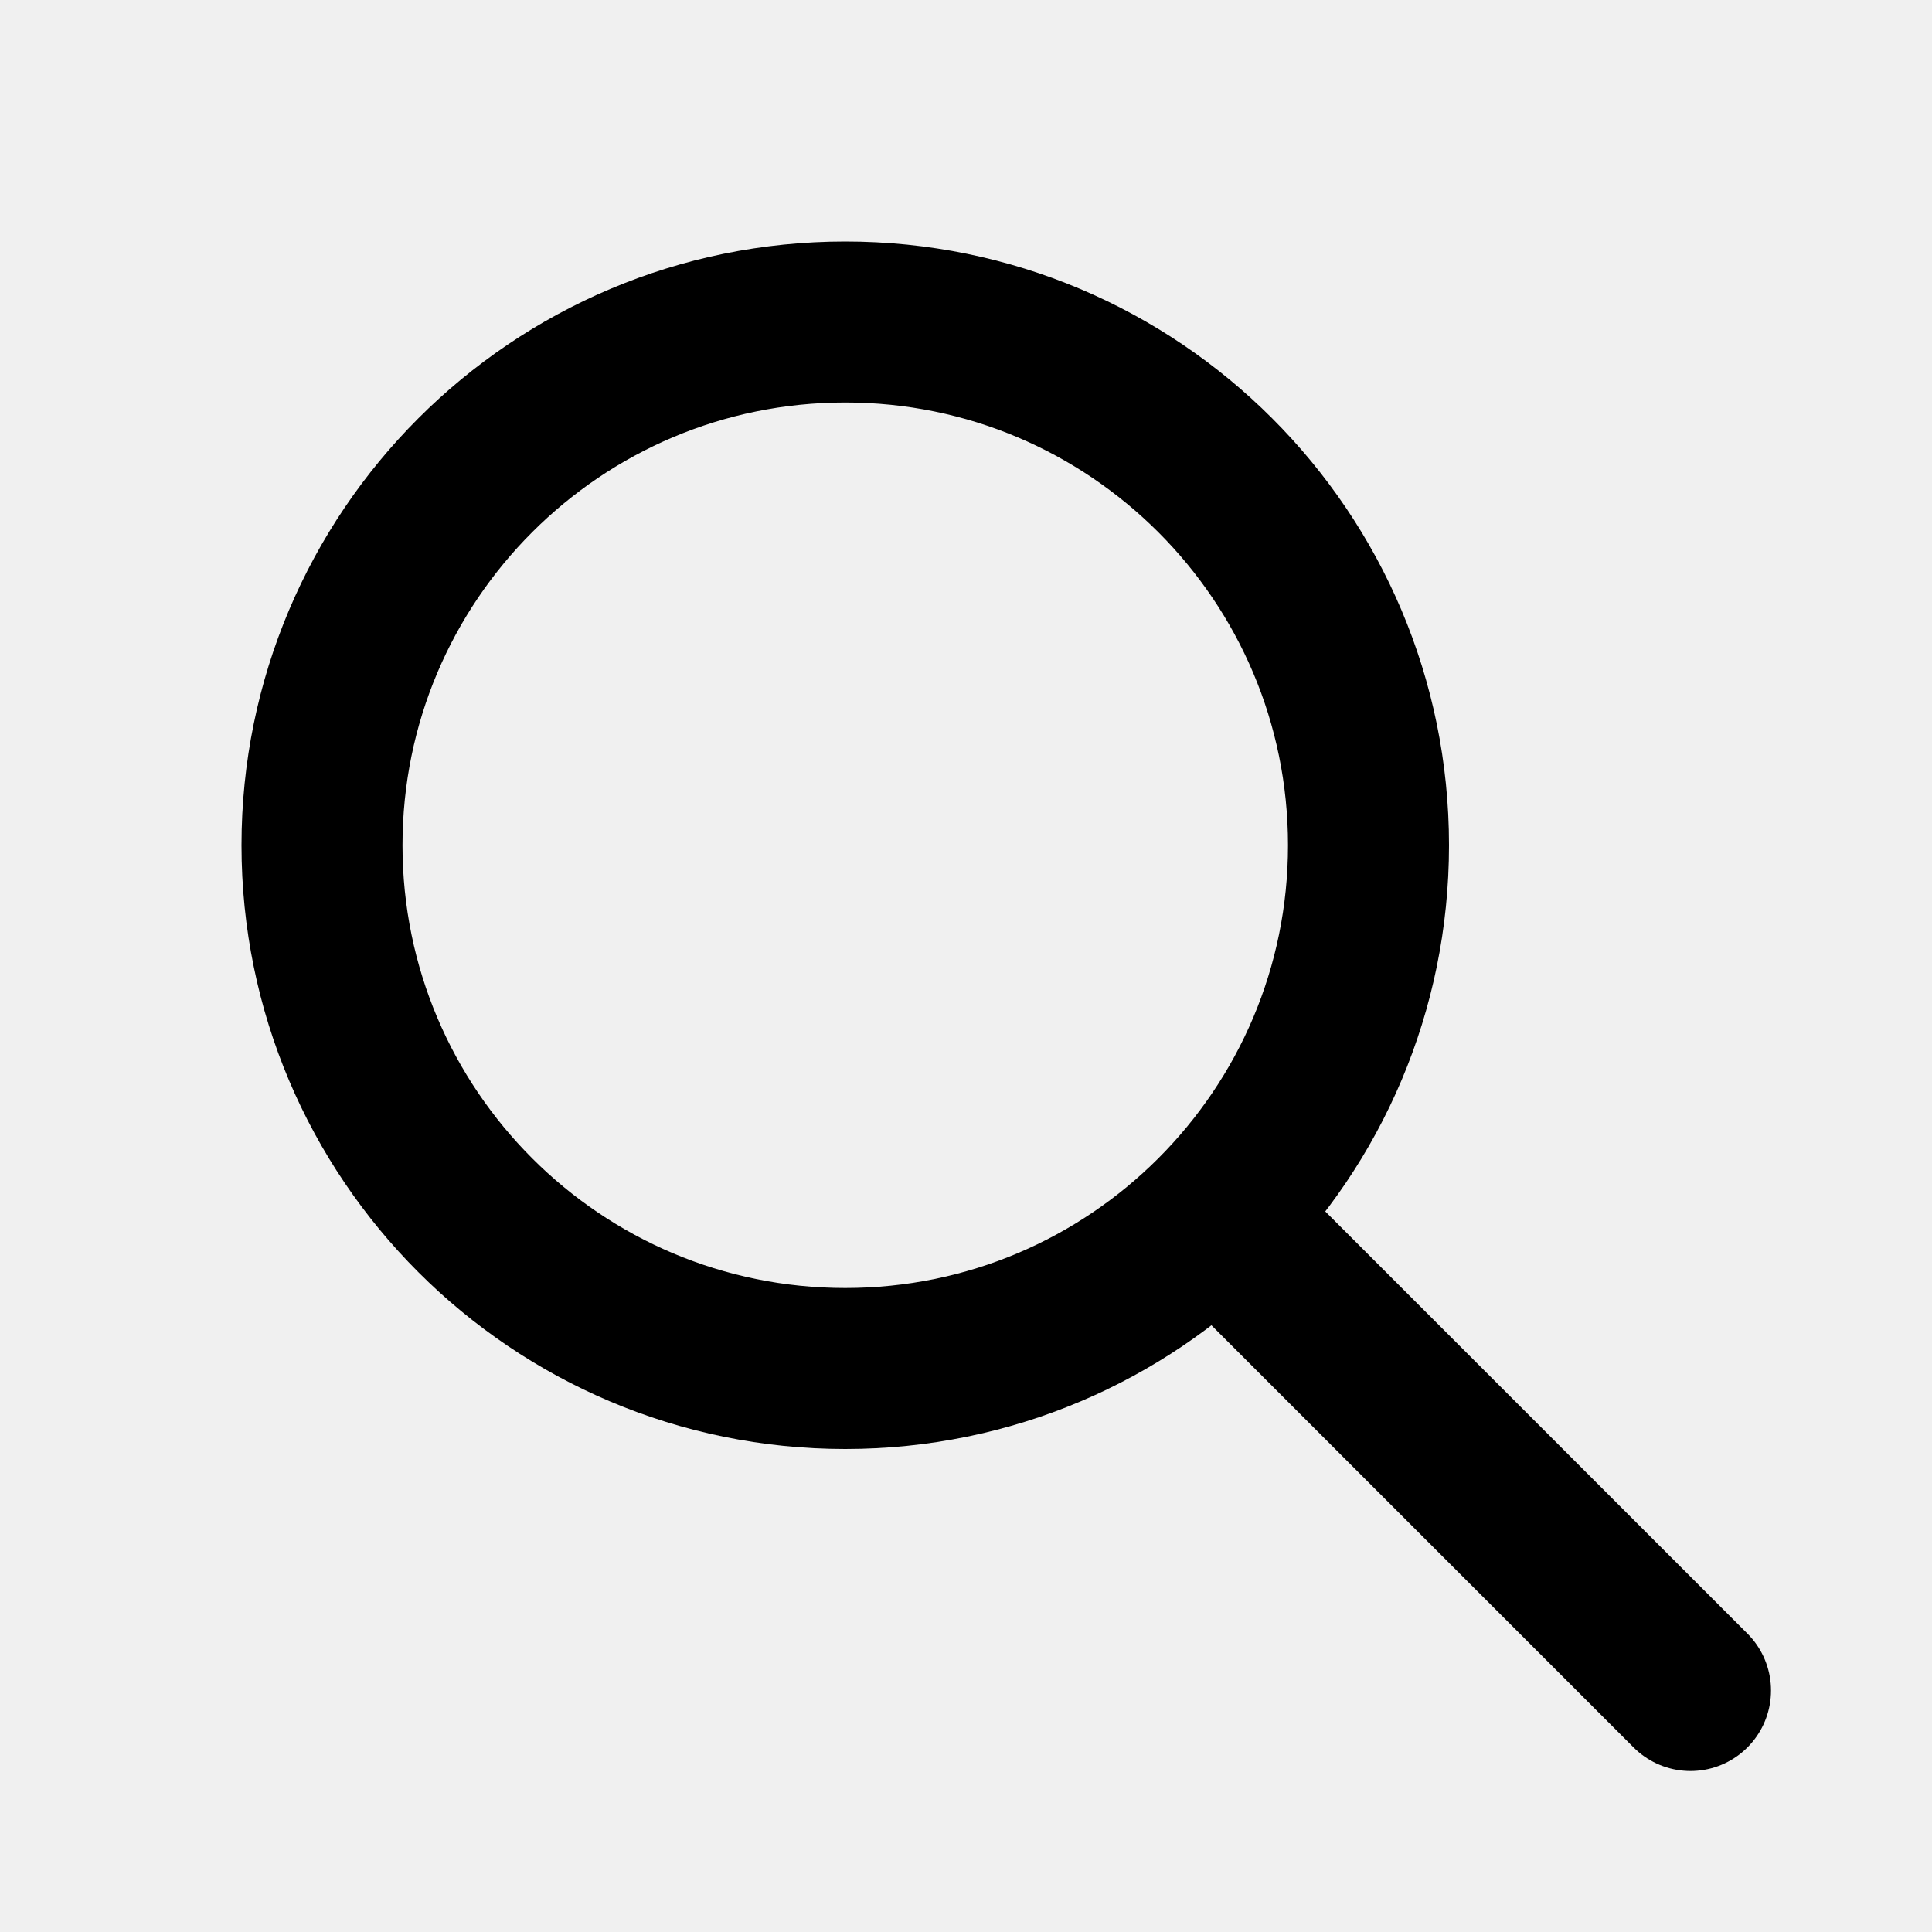
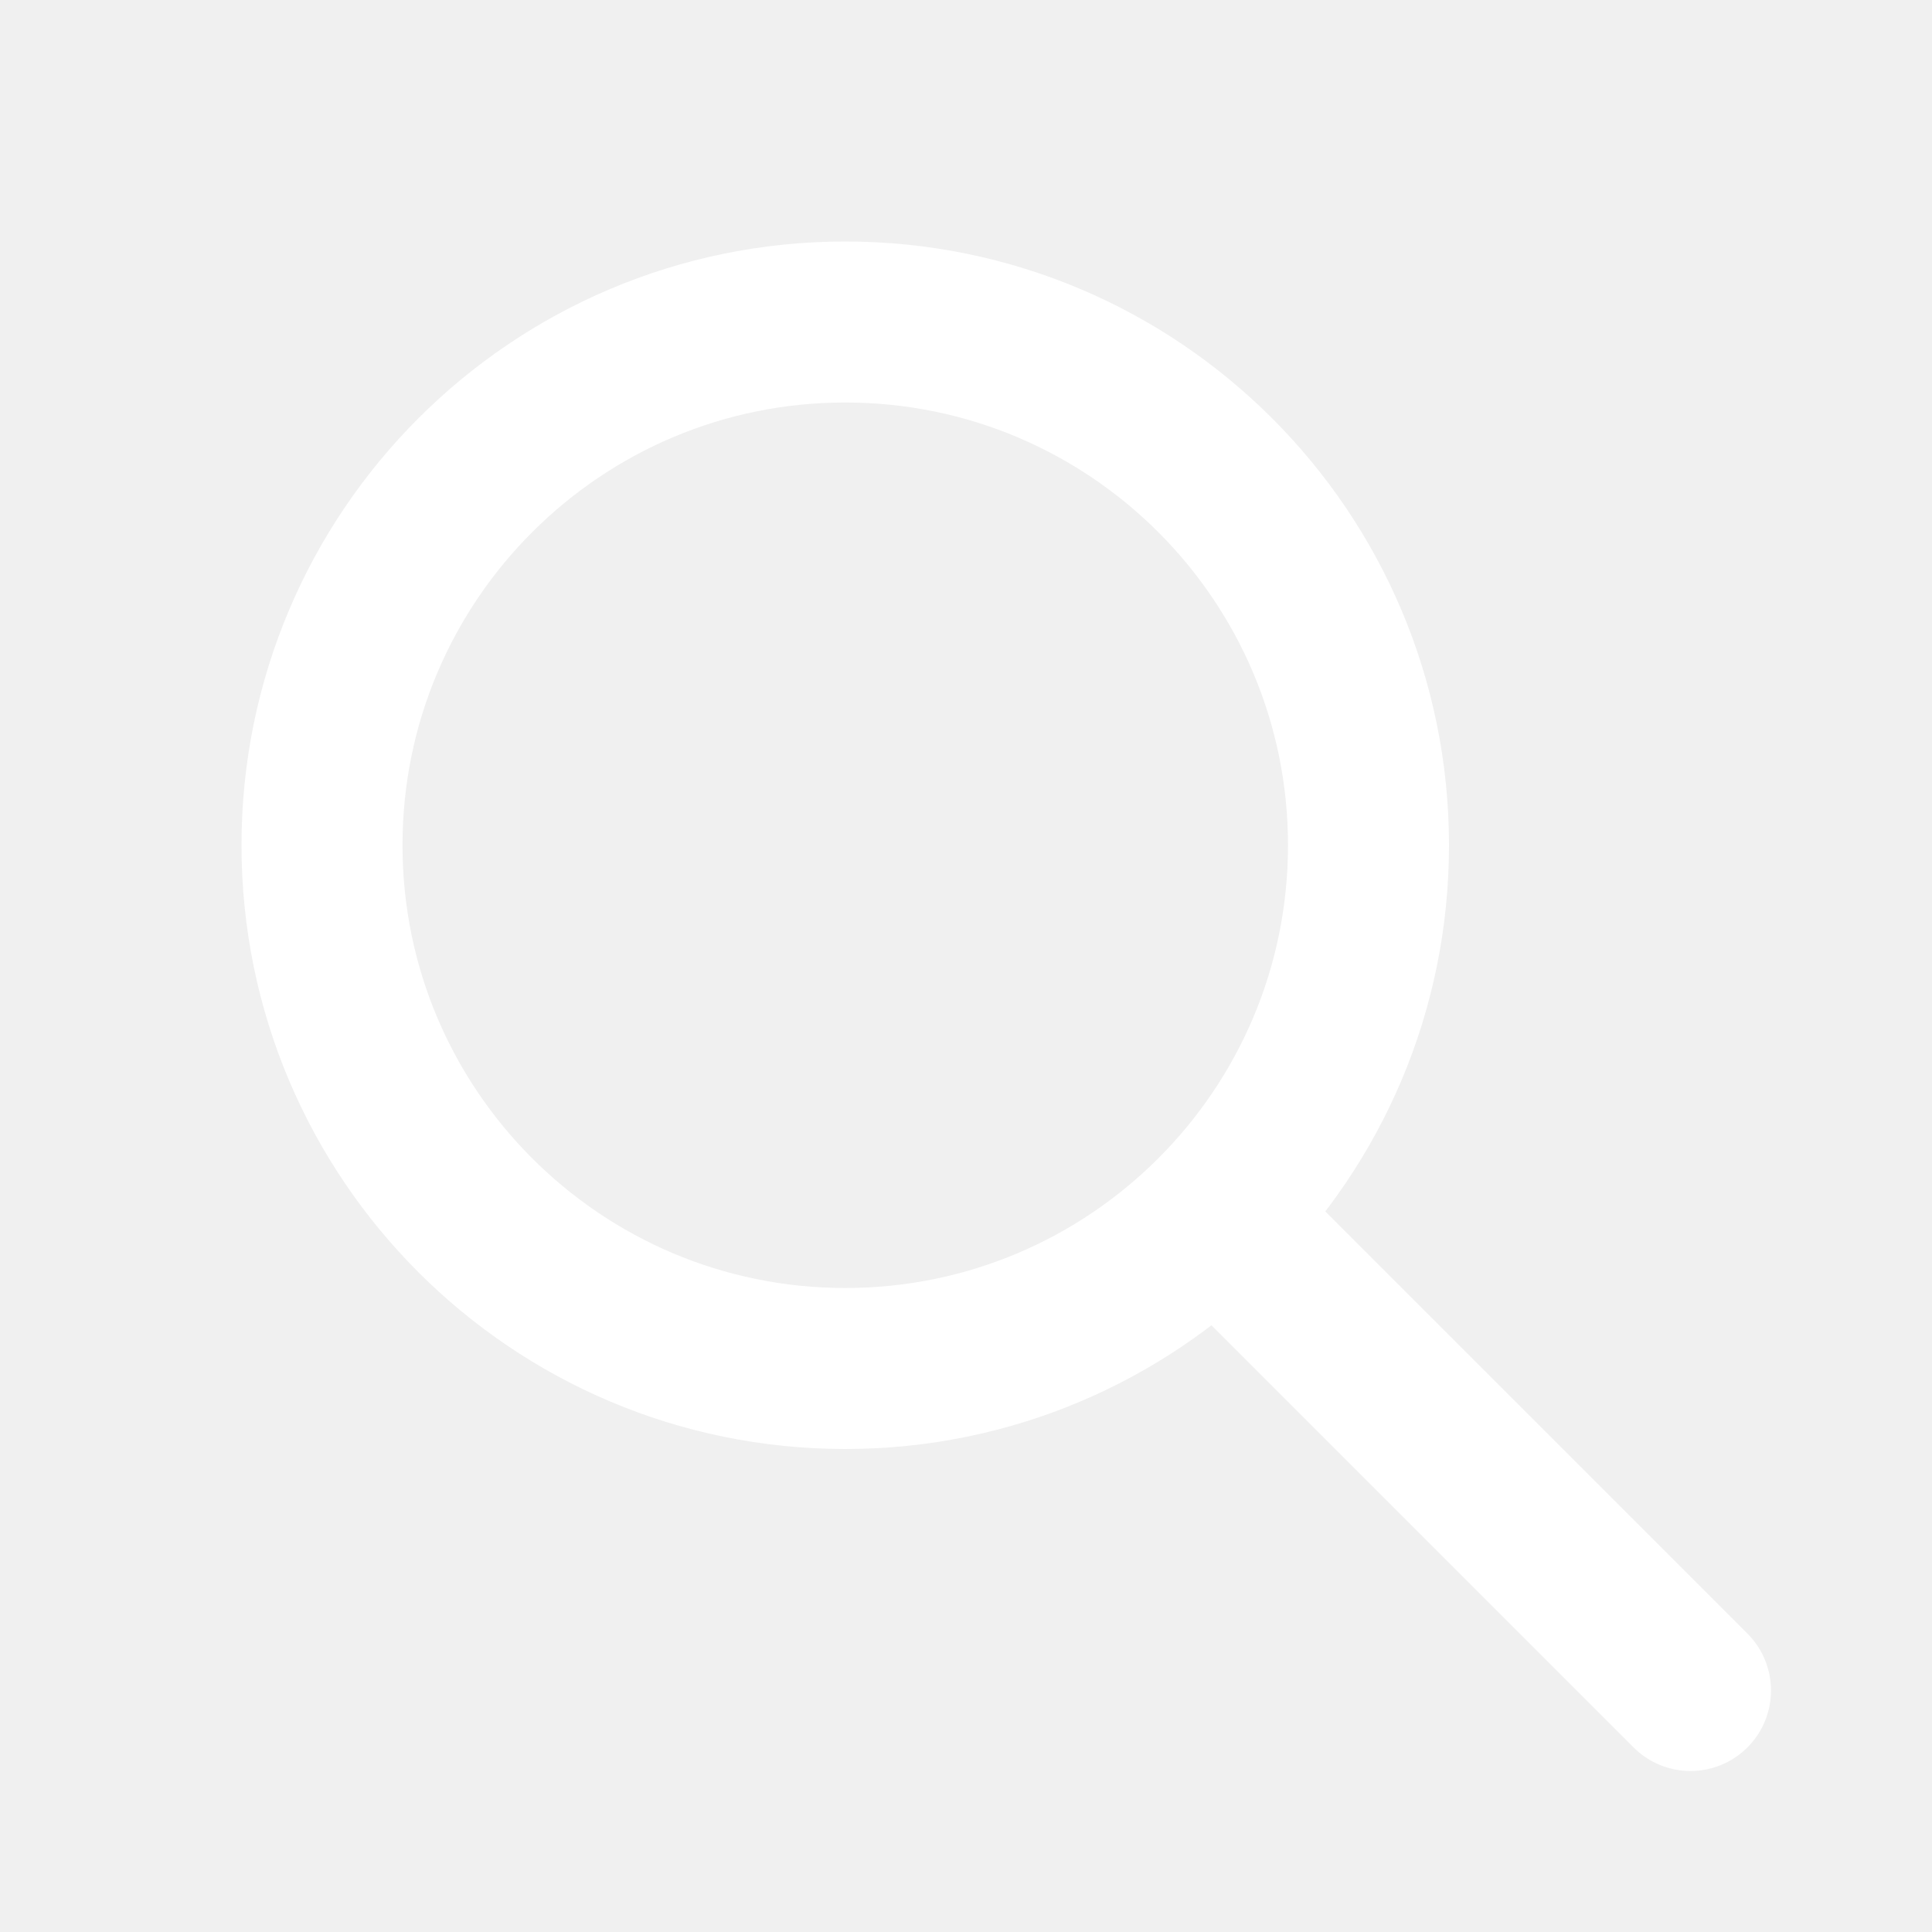
<svg xmlns="http://www.w3.org/2000/svg" viewBox="0 0 24 24" width="24" height="24">
-   <circle cx="10.5" cy="10.5" r="6.5" fill="none" stroke="currentColor" stroke-width="2" />
-   <line x1="15.5" y1="15.5" x2="21" y2="21" stroke="currentColor" stroke-width="2" stroke-linecap="round" />
+   <circle cx="10.5" cy="10.5" r="6.5" fill="none" stroke="white" stroke-width="2" />
+   <line x1="15.5" y1="15.5" x2="21" y2="21" stroke="white" stroke-width="2" stroke-linecap="round" />
</svg>
